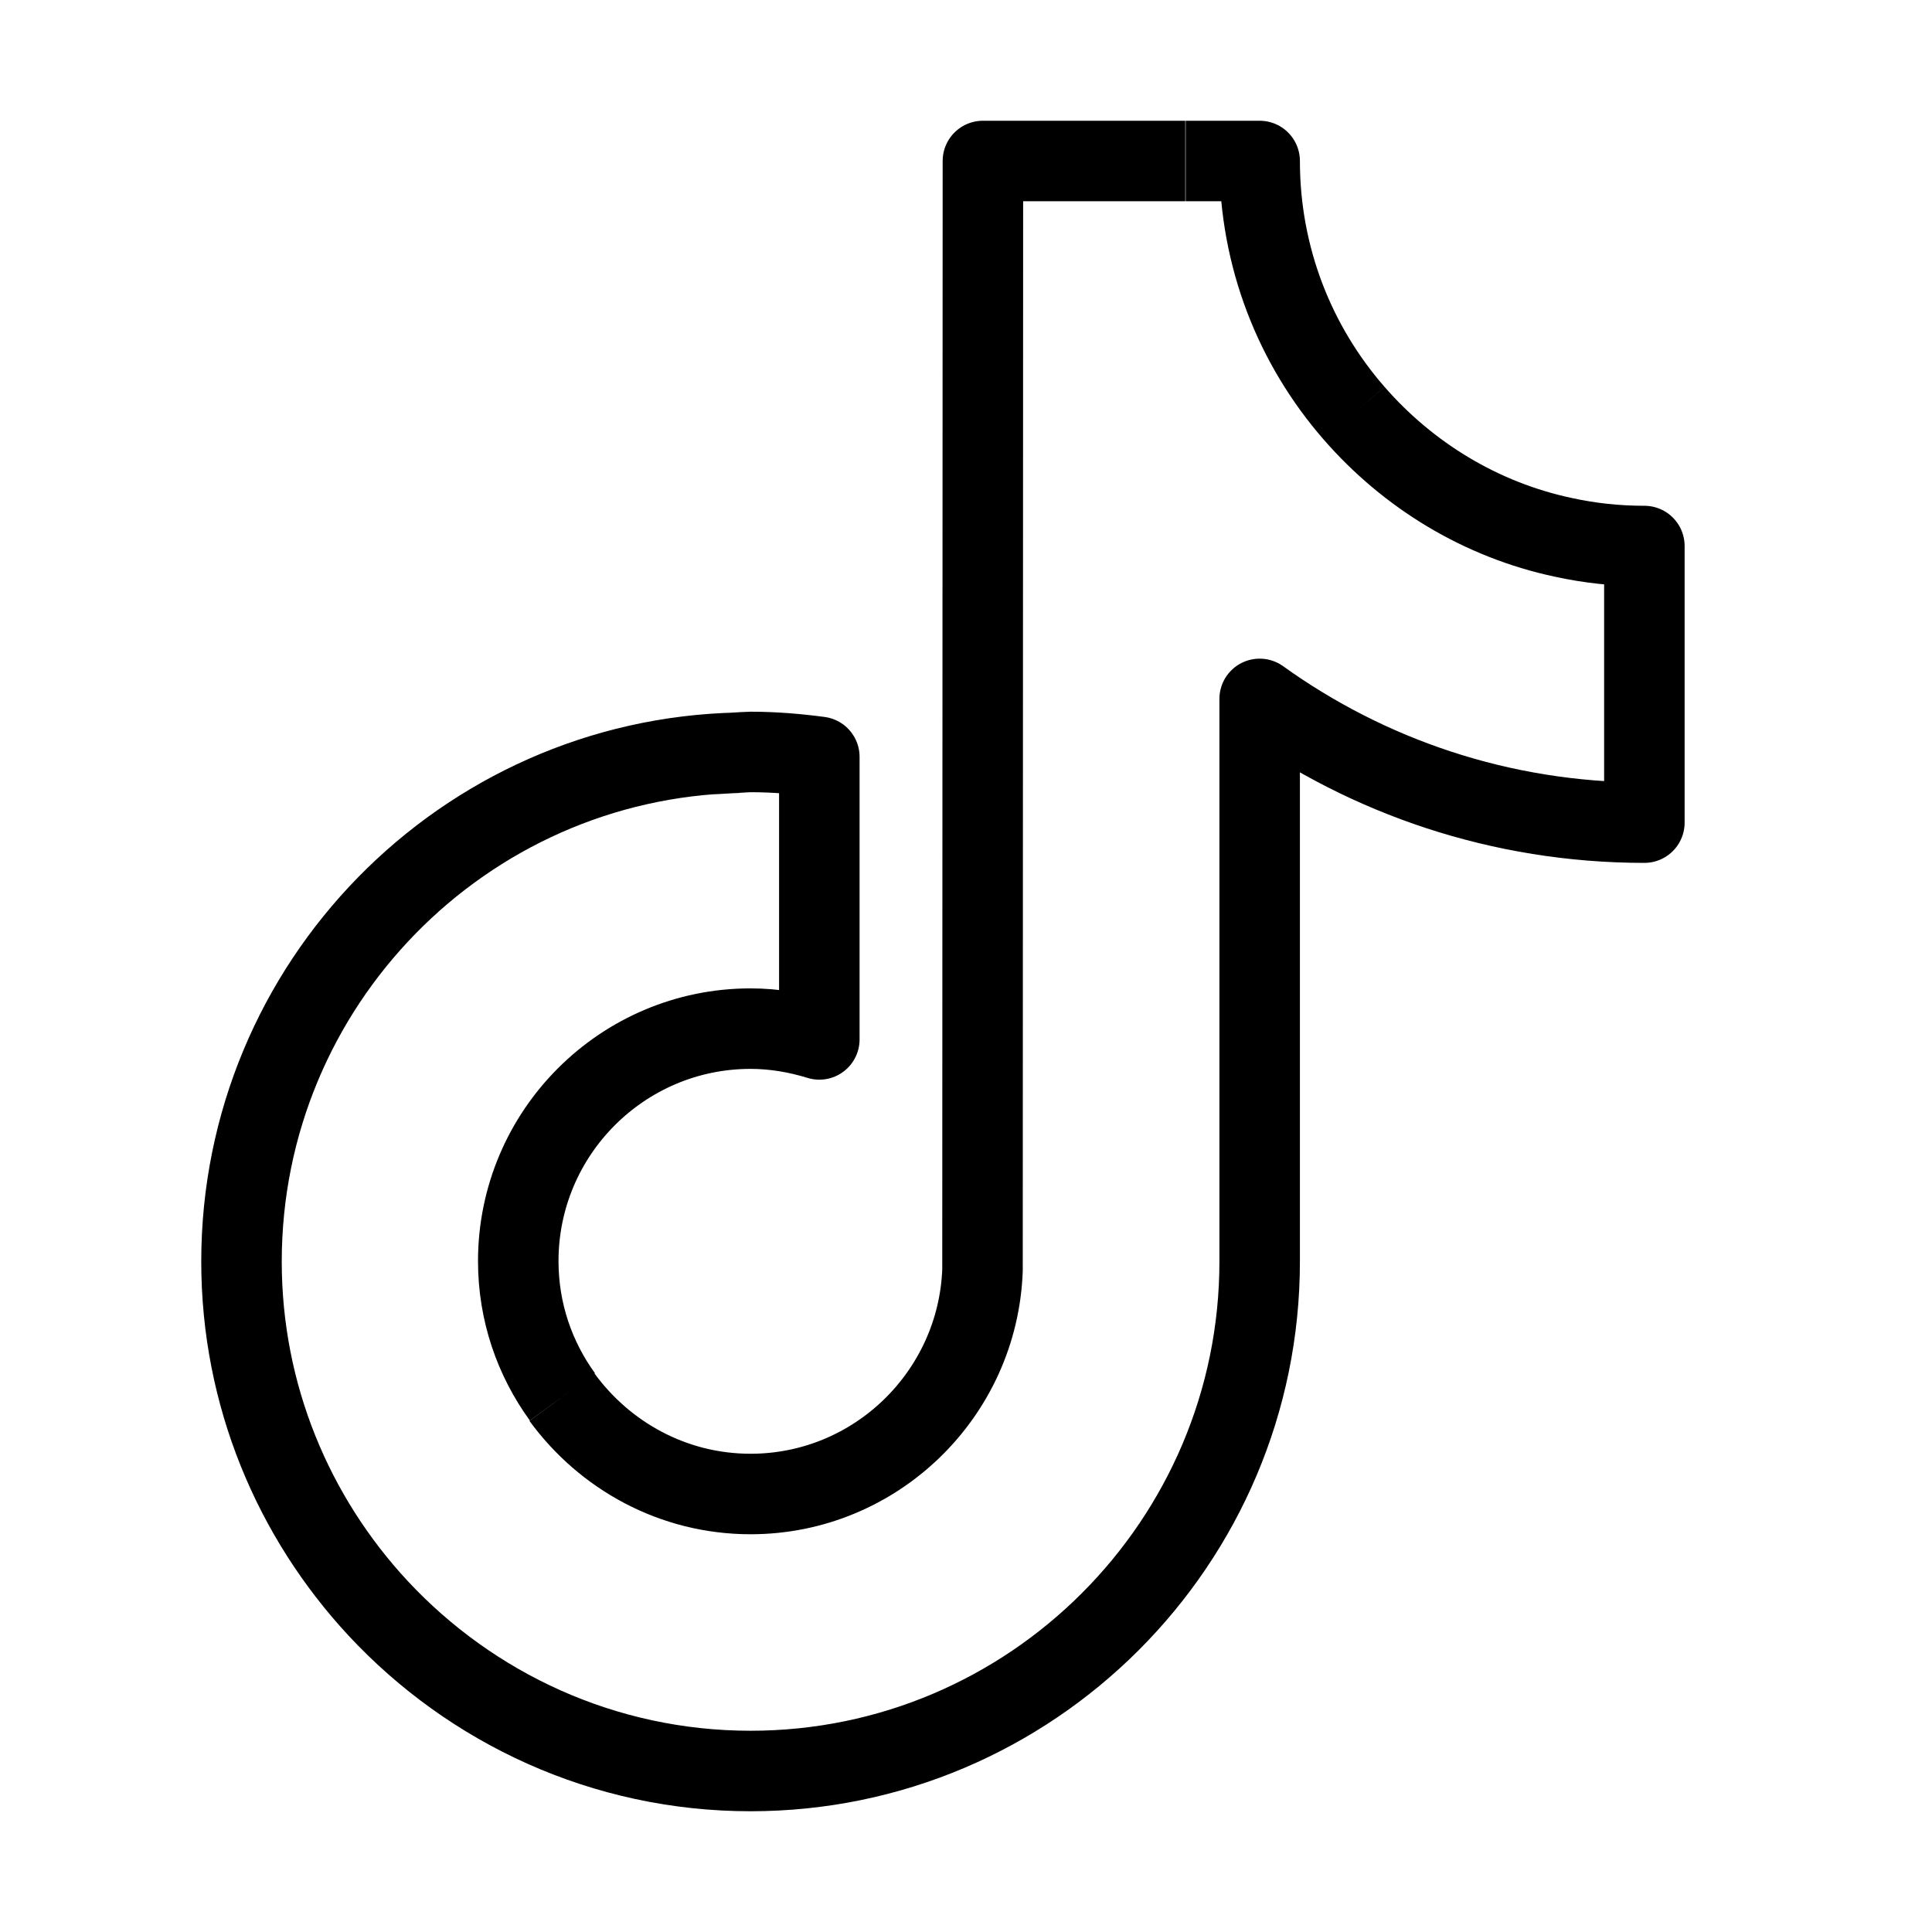
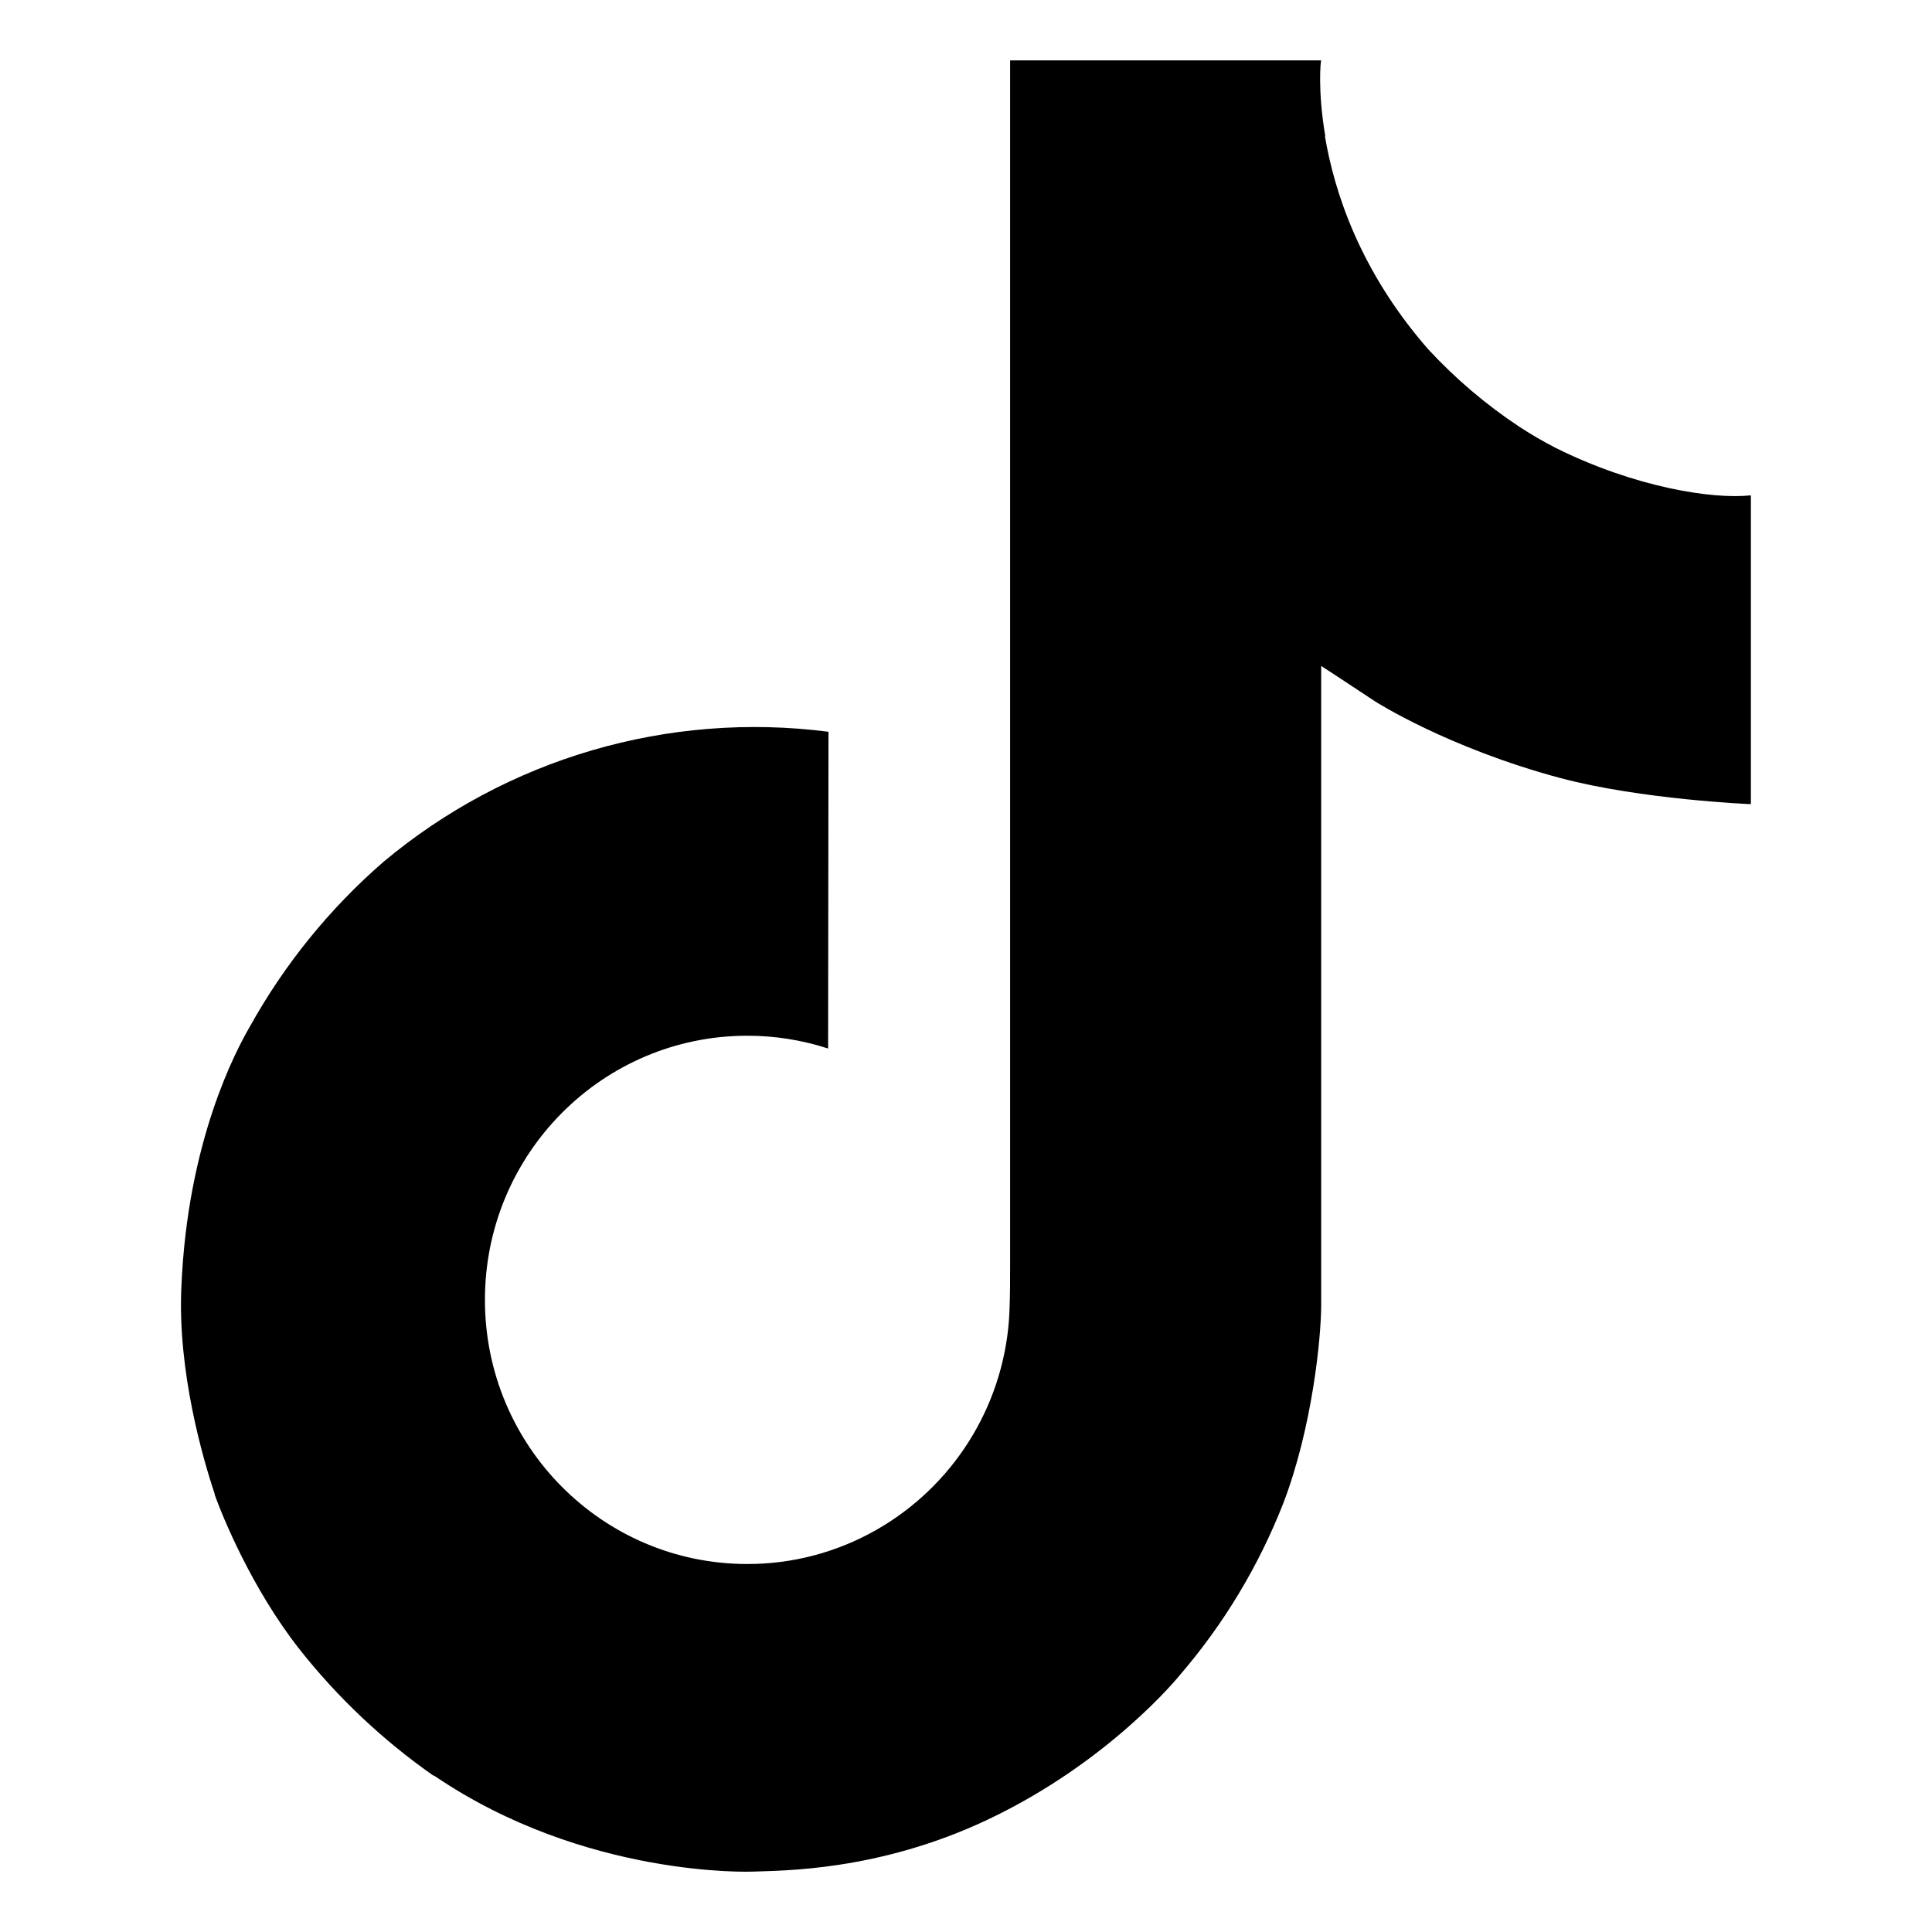
- <svg xmlns="http://www.w3.org/2000/svg" width="800px" height="800px" viewBox="0 0 24 24" fill="none">
-   <path d="M16.822 5.134C16.089 4.294 15.648 3.198 15.648 2H14.729M16.822 5.134C17.49 5.901 18.394 6.458 19.424 6.676C19.745 6.746 20.079 6.783 20.427 6.783V10.219C18.645 10.219 16.993 9.648 15.648 8.682V15.671C15.648 19.163 12.808 22 9.324 22C7.5 22 5.853 21.22 4.698 19.98C3.645 18.847 3 17.333 3 15.671C3 12.23 5.756 9.425 9.171 9.351M16.822 5.134C16.804 5.123 16.786 5.111 16.768 5.099M6.986 17.352C6.642 16.878 6.438 16.298 6.438 15.666C6.438 14.073 7.732 12.778 9.324 12.778C9.621 12.778 9.909 12.829 10.178 12.912V9.402C9.899 9.365 9.616 9.341 9.324 9.341C9.273 9.341 8.862 9.369 8.811 9.369M14.724 2H12.21L12.205 15.777C12.149 17.319 10.878 18.559 9.324 18.559C8.359 18.559 7.51 18.081 6.981 17.356" stroke="#000000" stroke-linejoin="round" />
+ <svg xmlns="http://www.w3.org/2000/svg" fill="#000000" width="800px" height="800px" viewBox="0 0 512 512" id="icons">
+   <path d="M412.19,118.66a109.27,109.27,0,0,1-9.45-5.5,132.87,132.87,0,0,1-24.27-20.62c-18.1-20.71-24.86-41.72-27.35-56.43h.1C349.14,23.9,350,16,350.13,16H267.69V334.78c0,4.28,0,8.51-.18,12.69,0,.52-.05,1-.08,1.56,0,.23,0,.47-.05.71,0,.06,0,.12,0,.18a70,70,0,0,1-35.22,55.56,68.8,68.8,0,0,1-34.11,9c-38.41,0-69.54-31.32-69.54-70s31.13-70,69.54-70a68.9,68.9,0,0,1,21.41,3.39l.1-83.94a153.14,153.14,0,0,0-118,34.52,161.79,161.79,0,0,0-35.3,43.53c-3.48,6-16.61,30.11-18.2,69.24-1,22.21,5.67,45.22,8.85,54.73v.2c2,5.6,9.75,24.71,22.38,40.82A167.53,167.53,0,0,0,115,470.66v-.2l.2.2C155.11,497.78,199.36,496,199.36,496c7.66-.31,33.32,0,62.46-13.81,32.32-15.31,50.72-38.12,50.72-38.12a158.46,158.46,0,0,0,27.64-45.93c7.46-19.61,9.95-43.13,9.95-52.53V176.49c1,.6,14.32,9.41,14.32,9.41s19.19,12.3,49.13,20.31c21.48,5.7,50.42,6.9,50.42,6.9V131.27C453.86,132.37,433.27,129.17,412.19,118.66Z" />
</svg>
